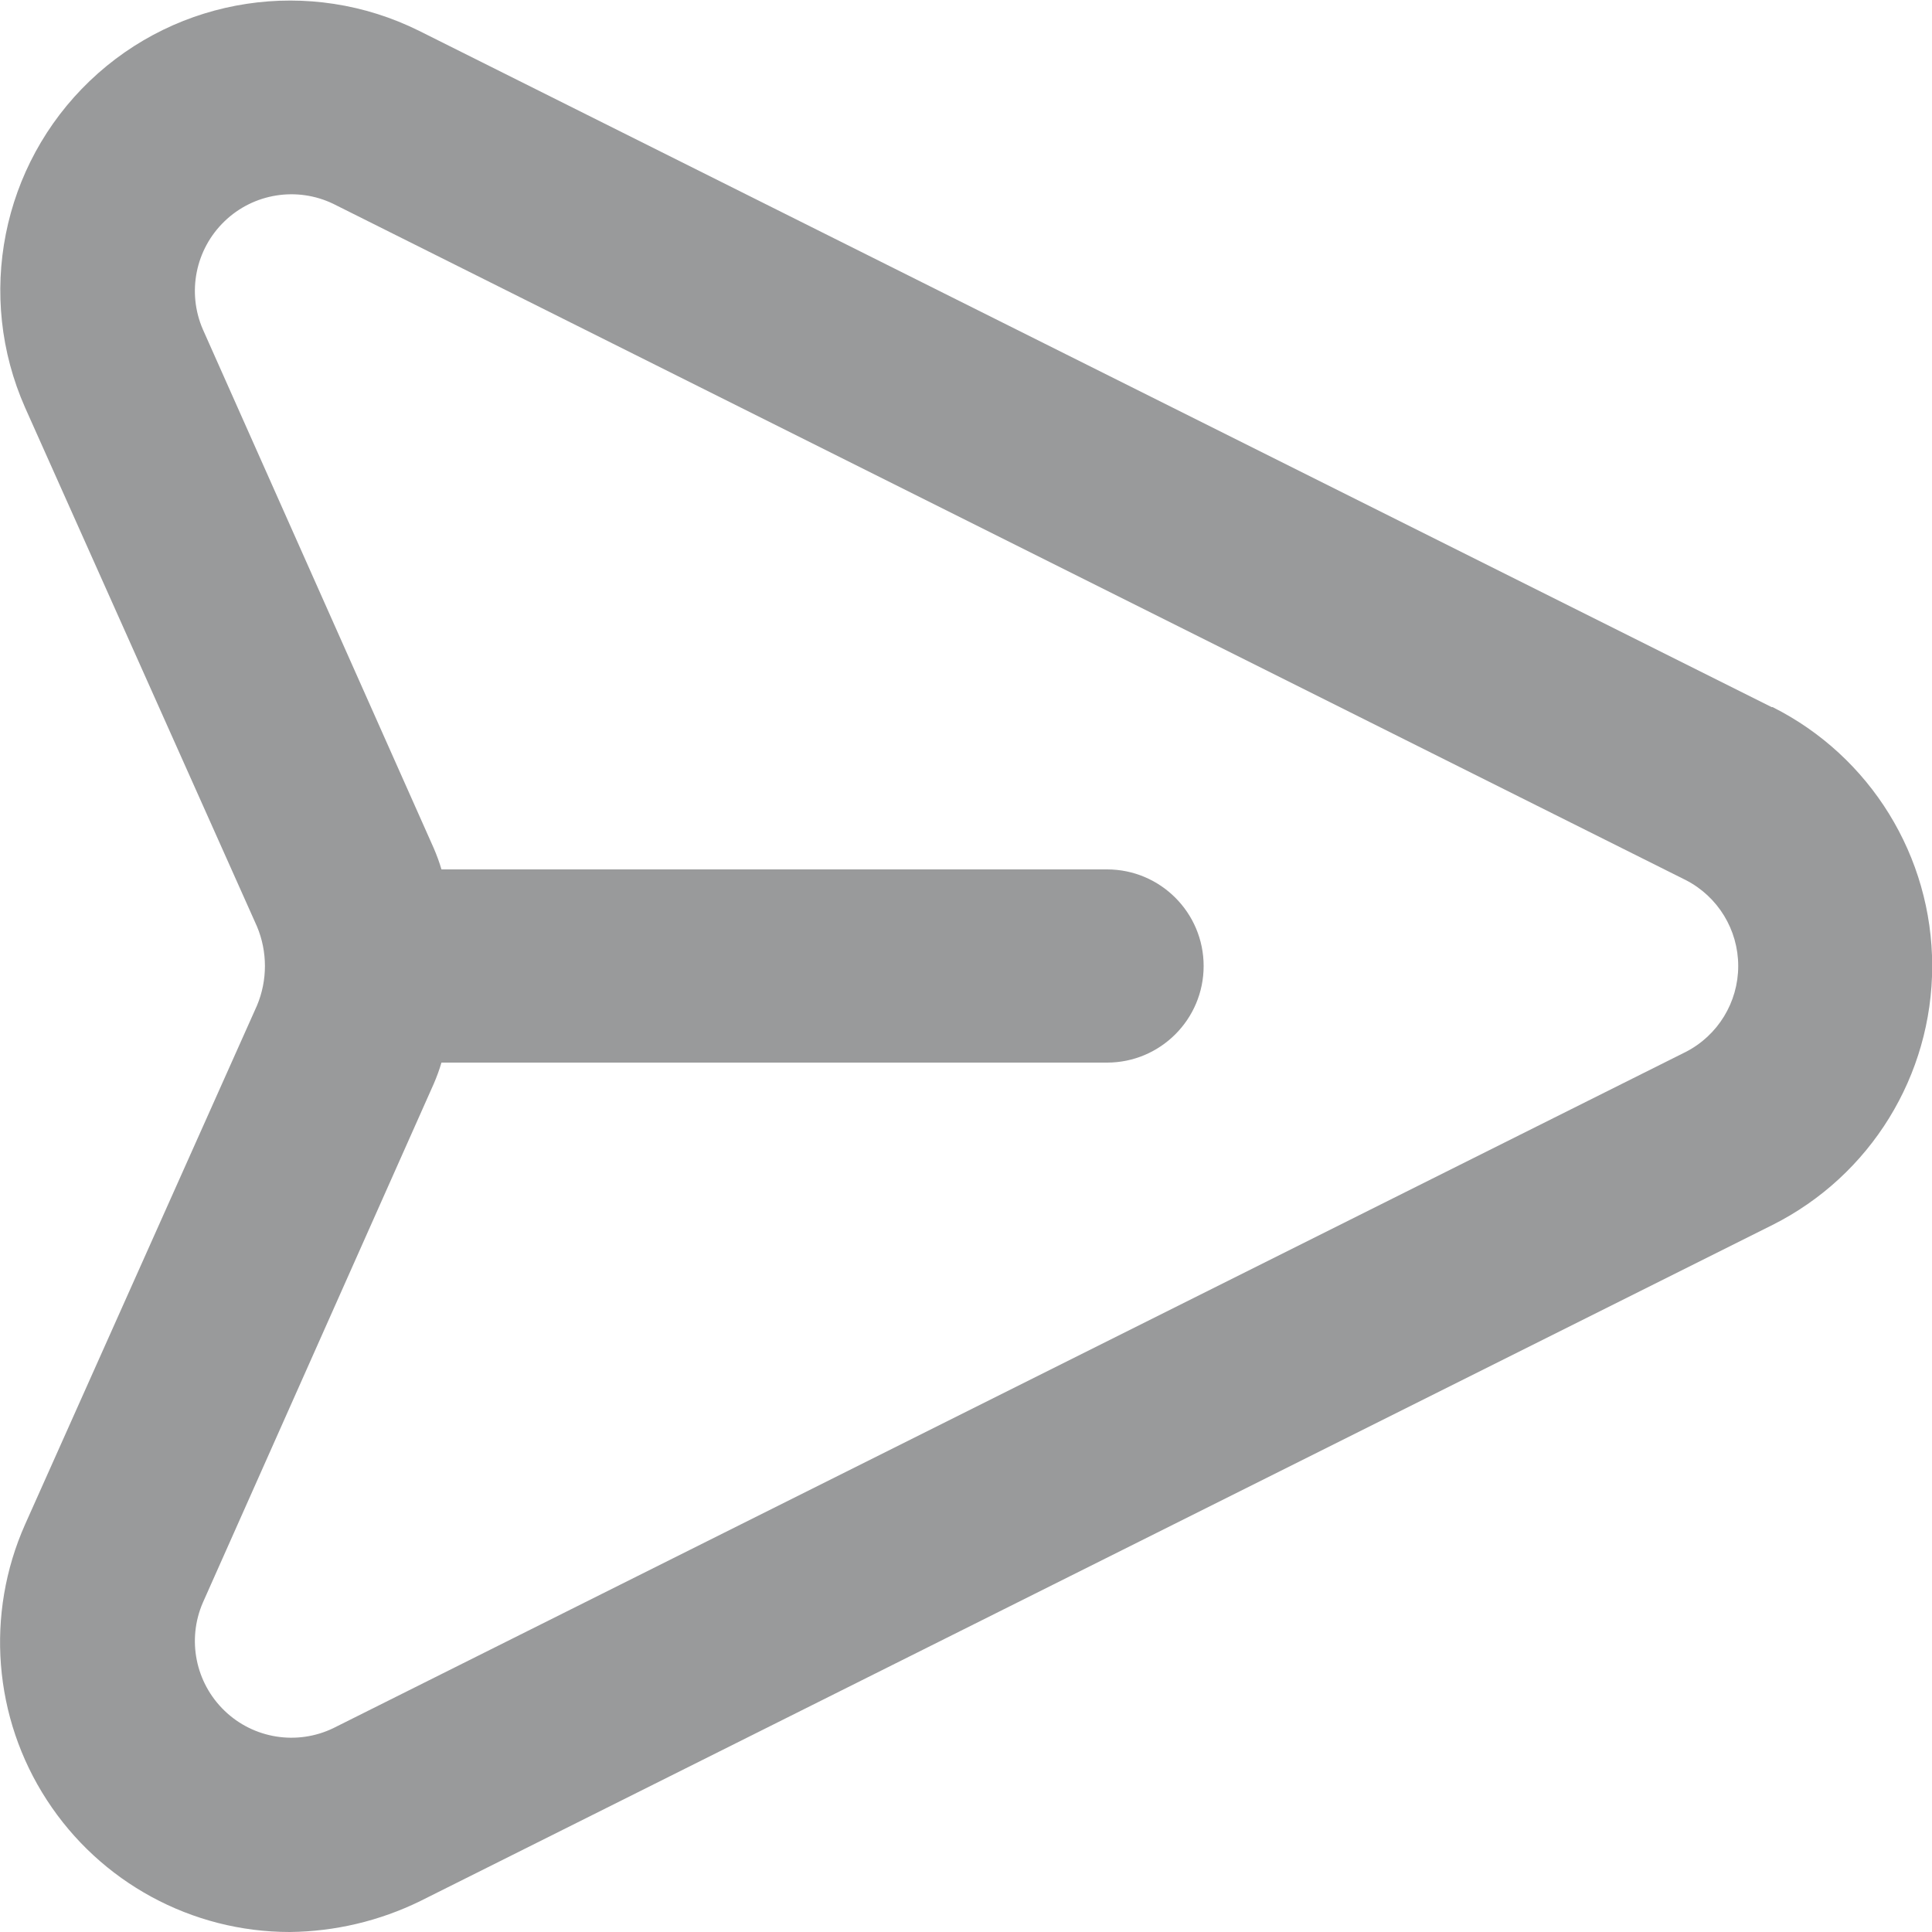
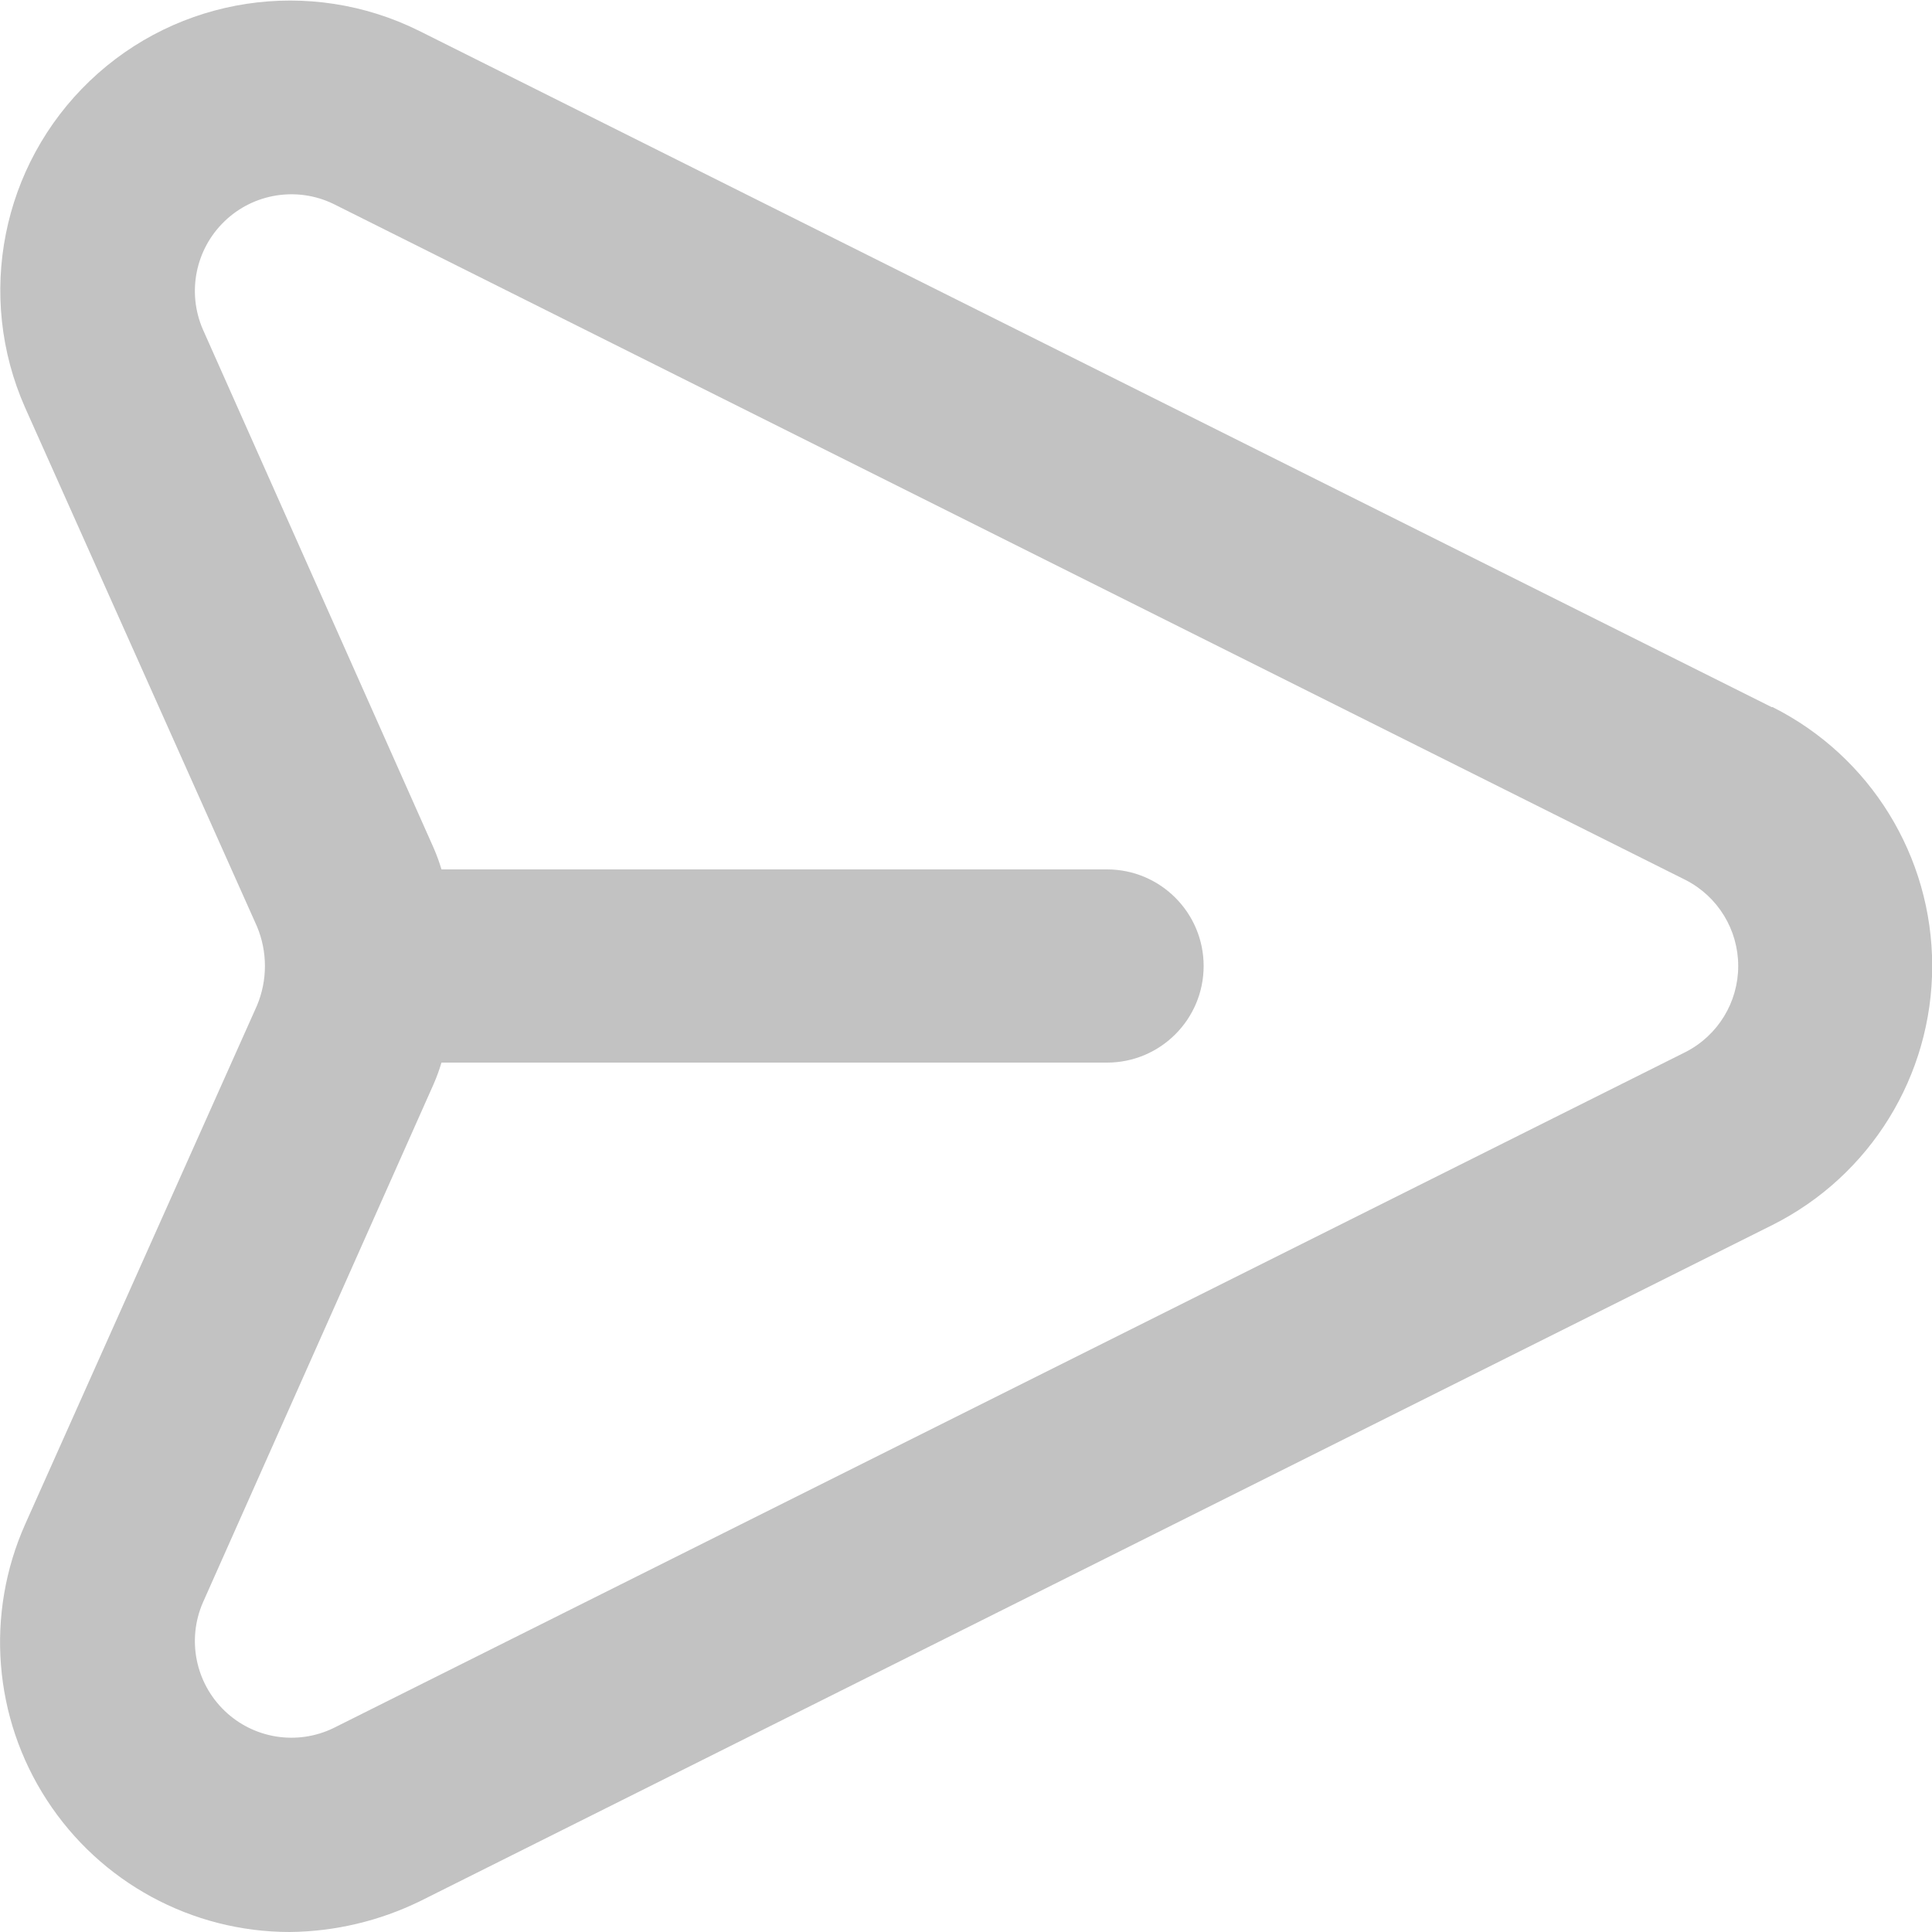
<svg xmlns="http://www.w3.org/2000/svg" width="20px" height="20px" viewBox="0 0 20 20" version="1.1">
  <g id="Logo" stroke="none" stroke-width="1" fill="none" fill-rule="evenodd">
-     <g id="message-send" fill="#999A9B" fill-rule="nonzero">
+     <g id="message-send" fill="#c2c2c2" fill-rule="nonzero">
      <path d="M18.34,7.32 L4.34,0.32 C3.208,-0.243 1.844,-0.037 0.93,0.837 C0.016,1.711 -0.252,3.064 0.26,4.22 L2.66,9.59 L2.66,9.59 C2.77,9.852 2.77,10.148 2.66,10.41 L0.26,15.78 C-0.153,16.708 -0.069,17.782 0.485,18.634 C1.038,19.486 1.984,20 3,20 C3.468,19.995 3.929,19.886 4.35,19.68 L18.35,12.68 C19.363,12.171 20.002,11.134 20.002,10 C20.002,8.866 19.363,7.829 18.35,7.32 L18.34,7.32 Z M17.45,10.89 L3.45,17.89 C3.074,18.071 2.624,17.999 2.324,17.709 C2.023,17.419 1.934,16.973 2.1,16.59 L4.49,11.22 C4.521,11.148 4.548,11.075 4.57,11 L11.46,11 C12.012,11 12.46,10.552 12.46,10 C12.46,9.448 12.012,9 11.46,9 L4.57,9 C4.548,8.925 4.521,8.852 4.49,8.78 L2.1,3.41 C1.934,3.027 2.023,2.581 2.324,2.291 C2.624,2.001 3.074,1.929 3.45,2.11 L17.45,9.11 C17.784,9.281 17.994,9.625 17.994,10 C17.994,10.375 17.784,10.719 17.45,10.89 Z" id="Shape" />
    </g>
  </g>
</svg>
